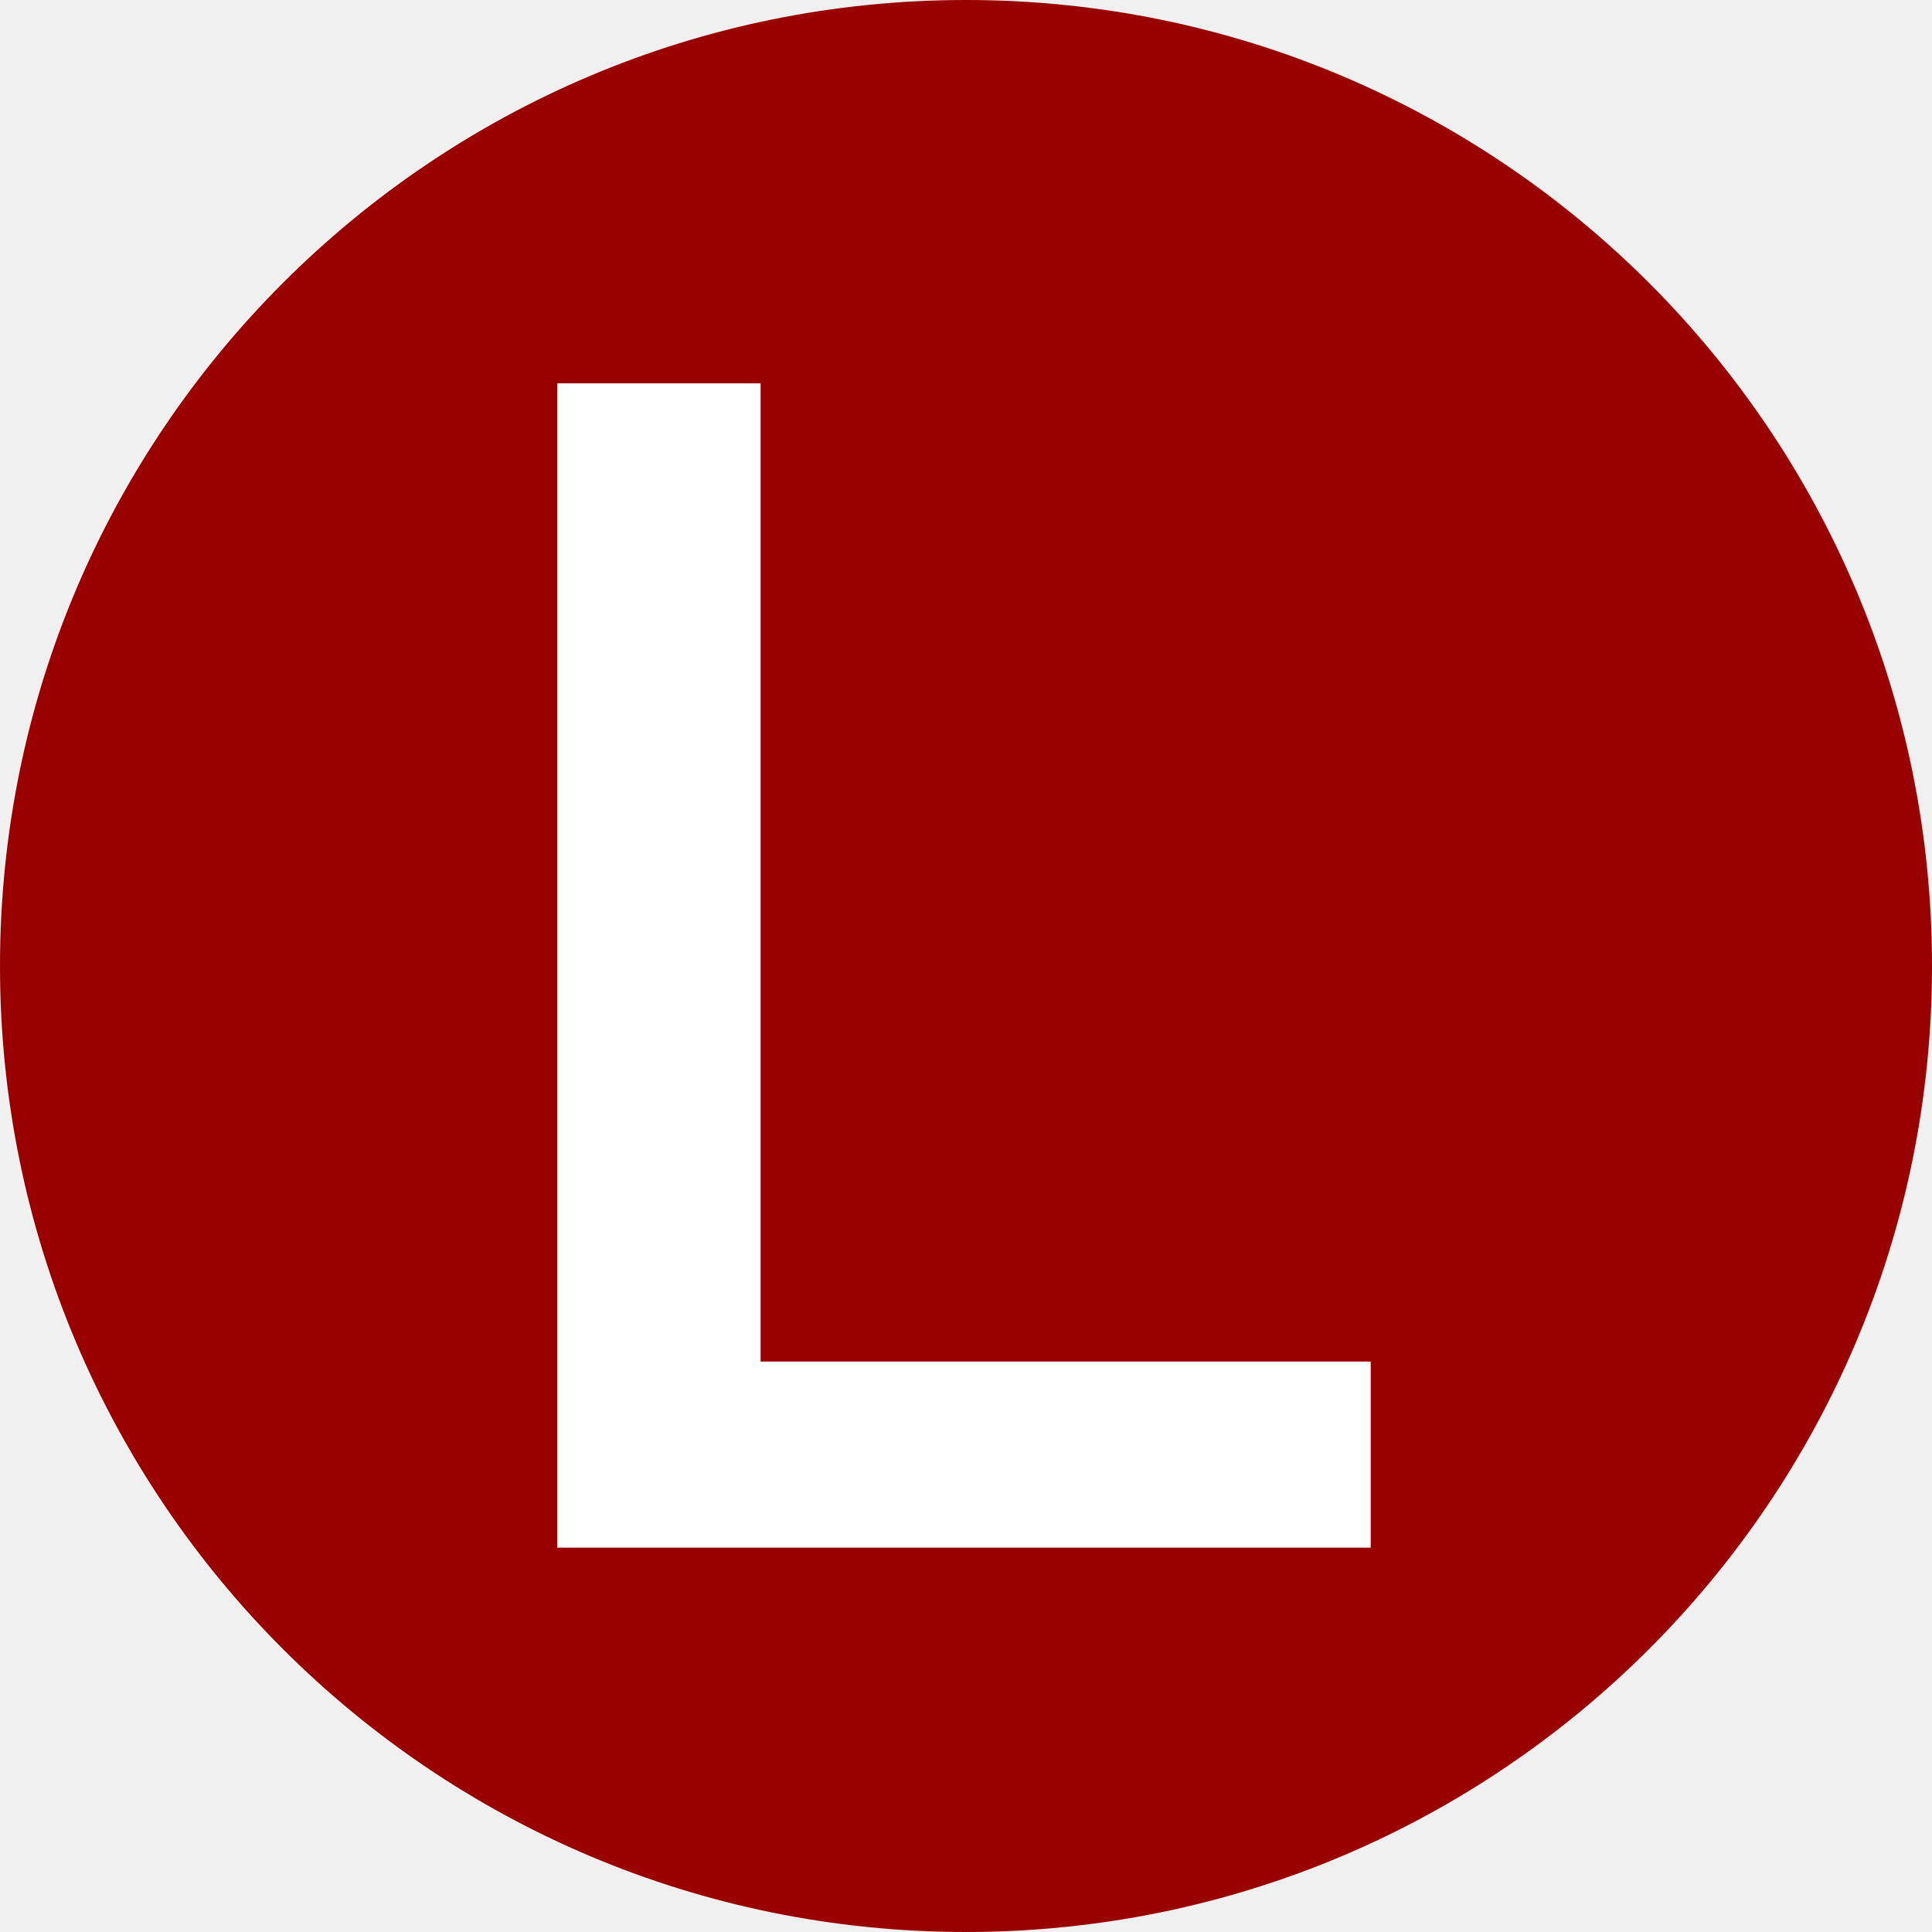
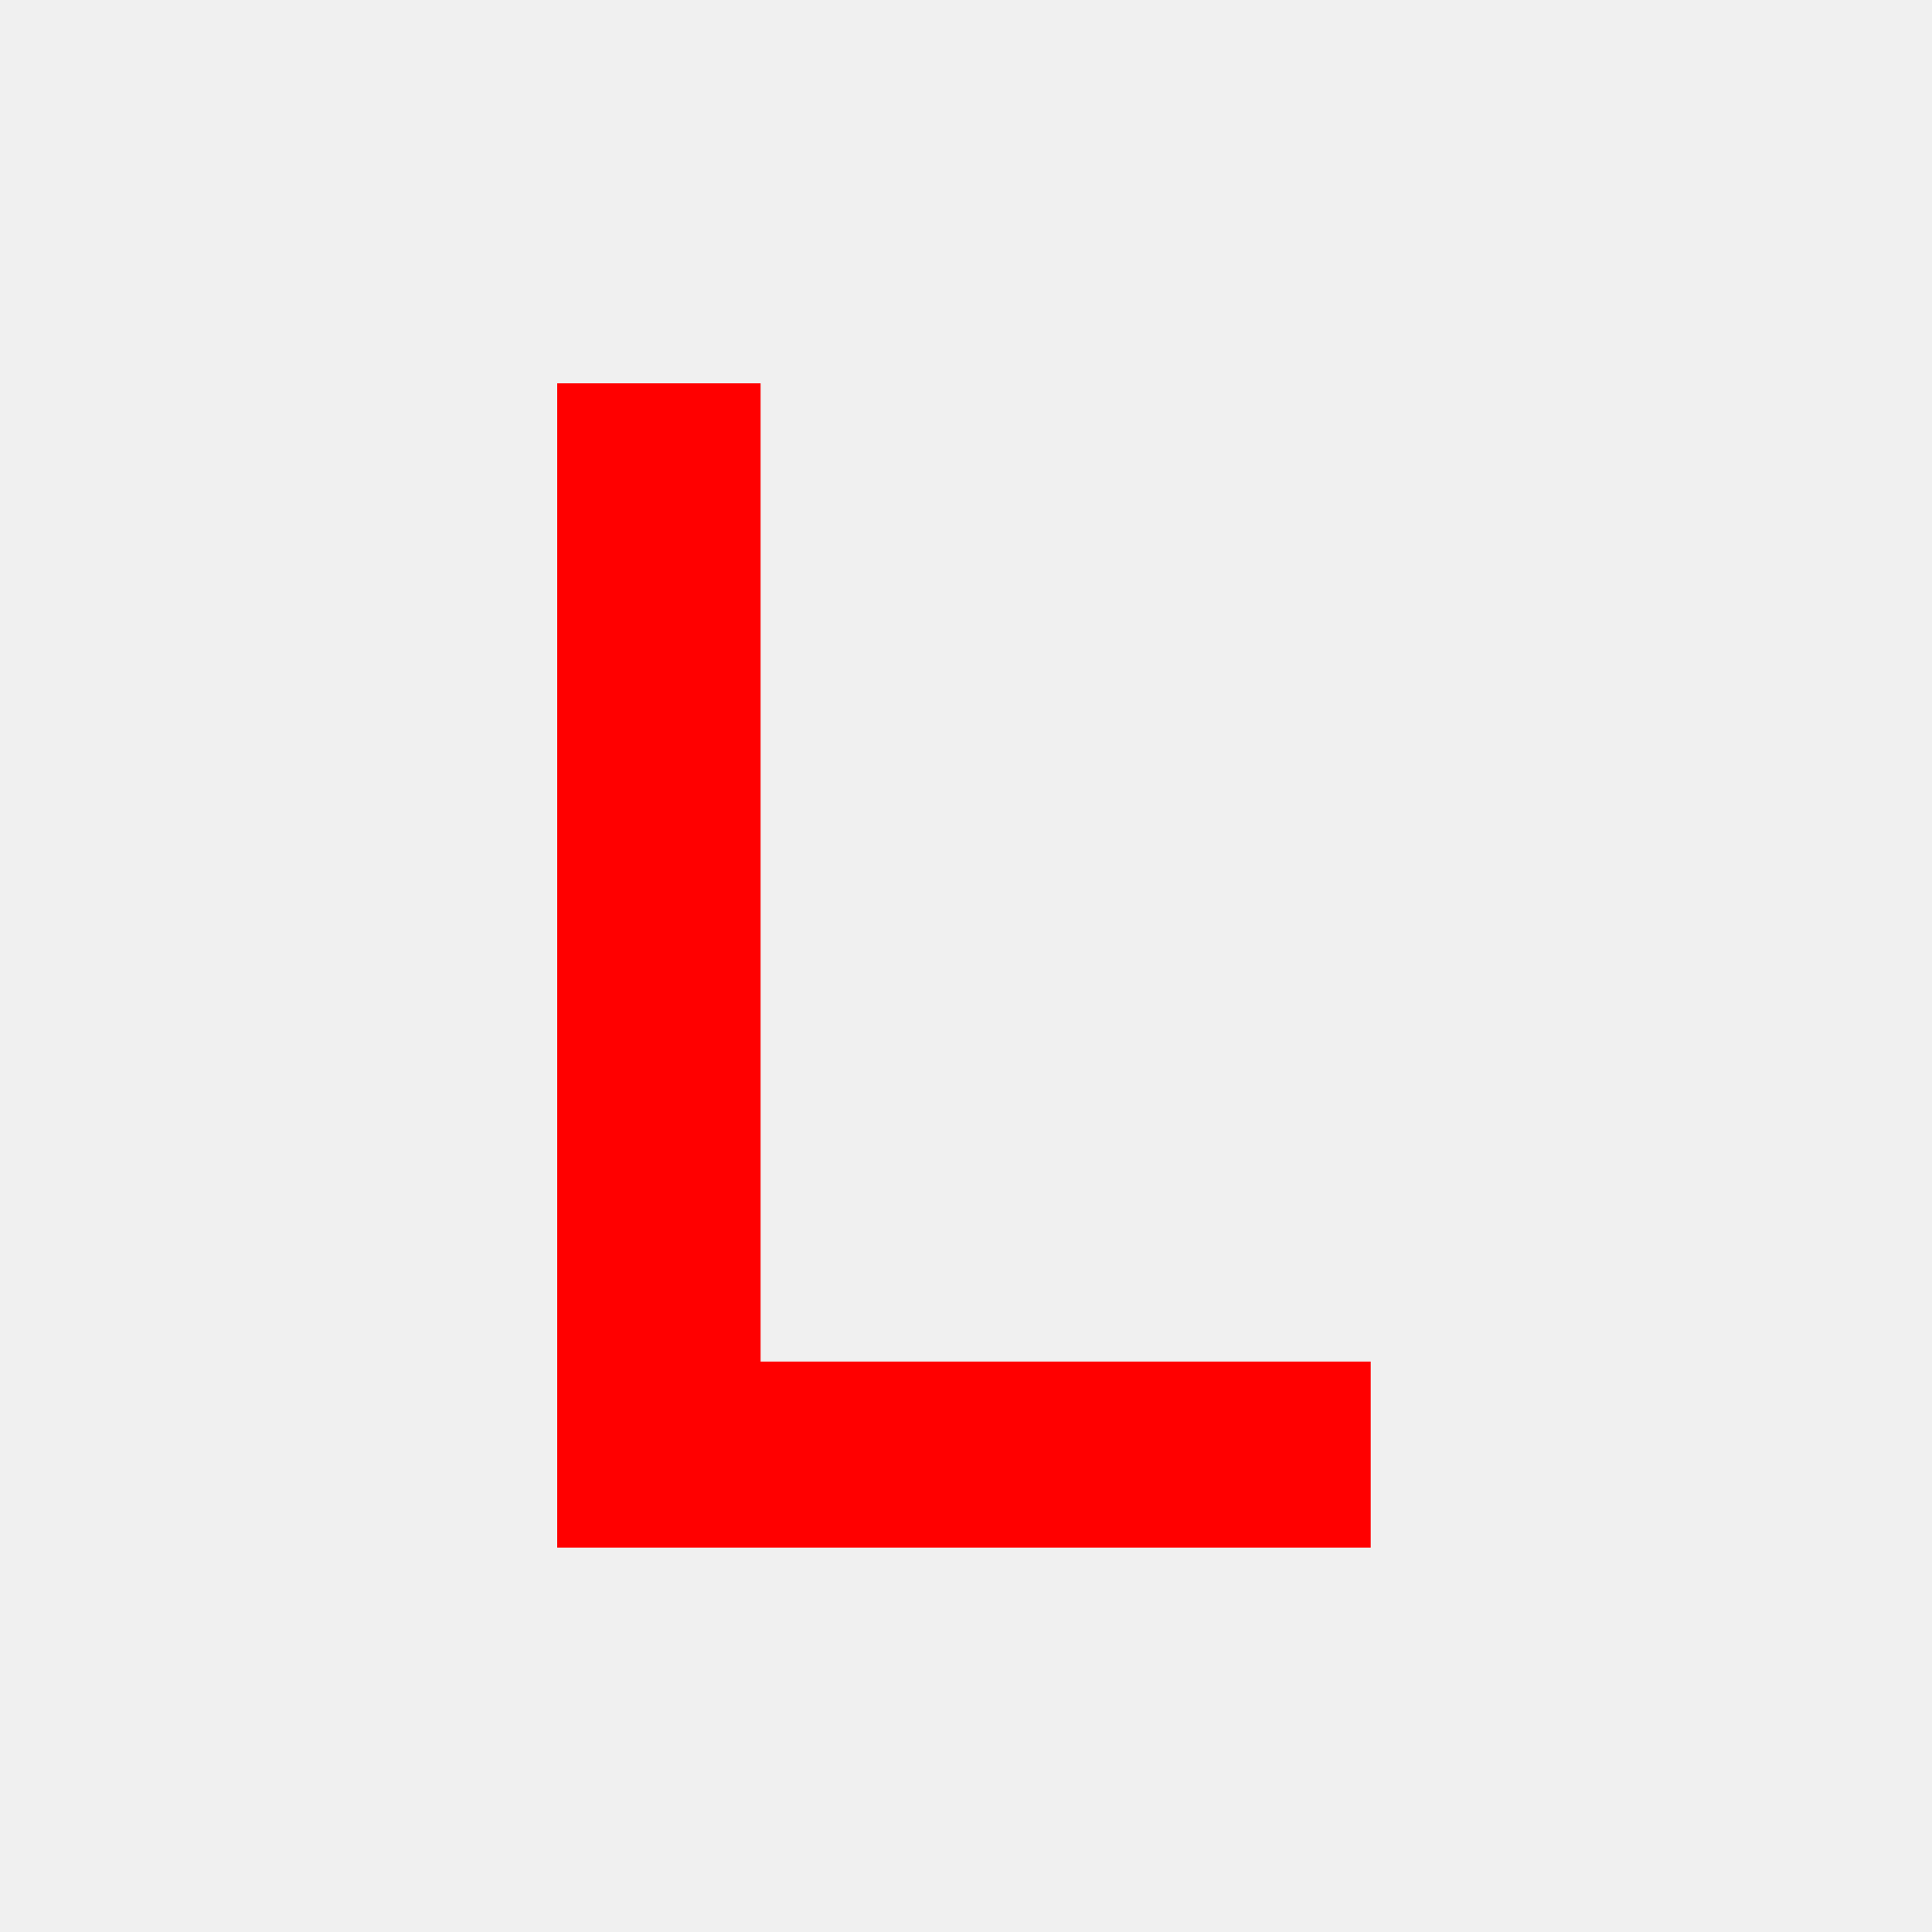
<svg xmlns="http://www.w3.org/2000/svg" viewBox="0 0 19 19">
  <defs>
-     <style>.a{fill:#900;}.b{fill:#fff;opacity:1;}</style>
+     <style>.a{fill:#900;opacity:0;}.b{fill:#f00;opacity:1;}</style>
  </defs>
  <circle class="a" cx="9.5" cy="9.5" r="9.5" />
  <path class="b" d="M5.48,3.77h2v9.62h6v1.83h-8Z" />
</svg>
